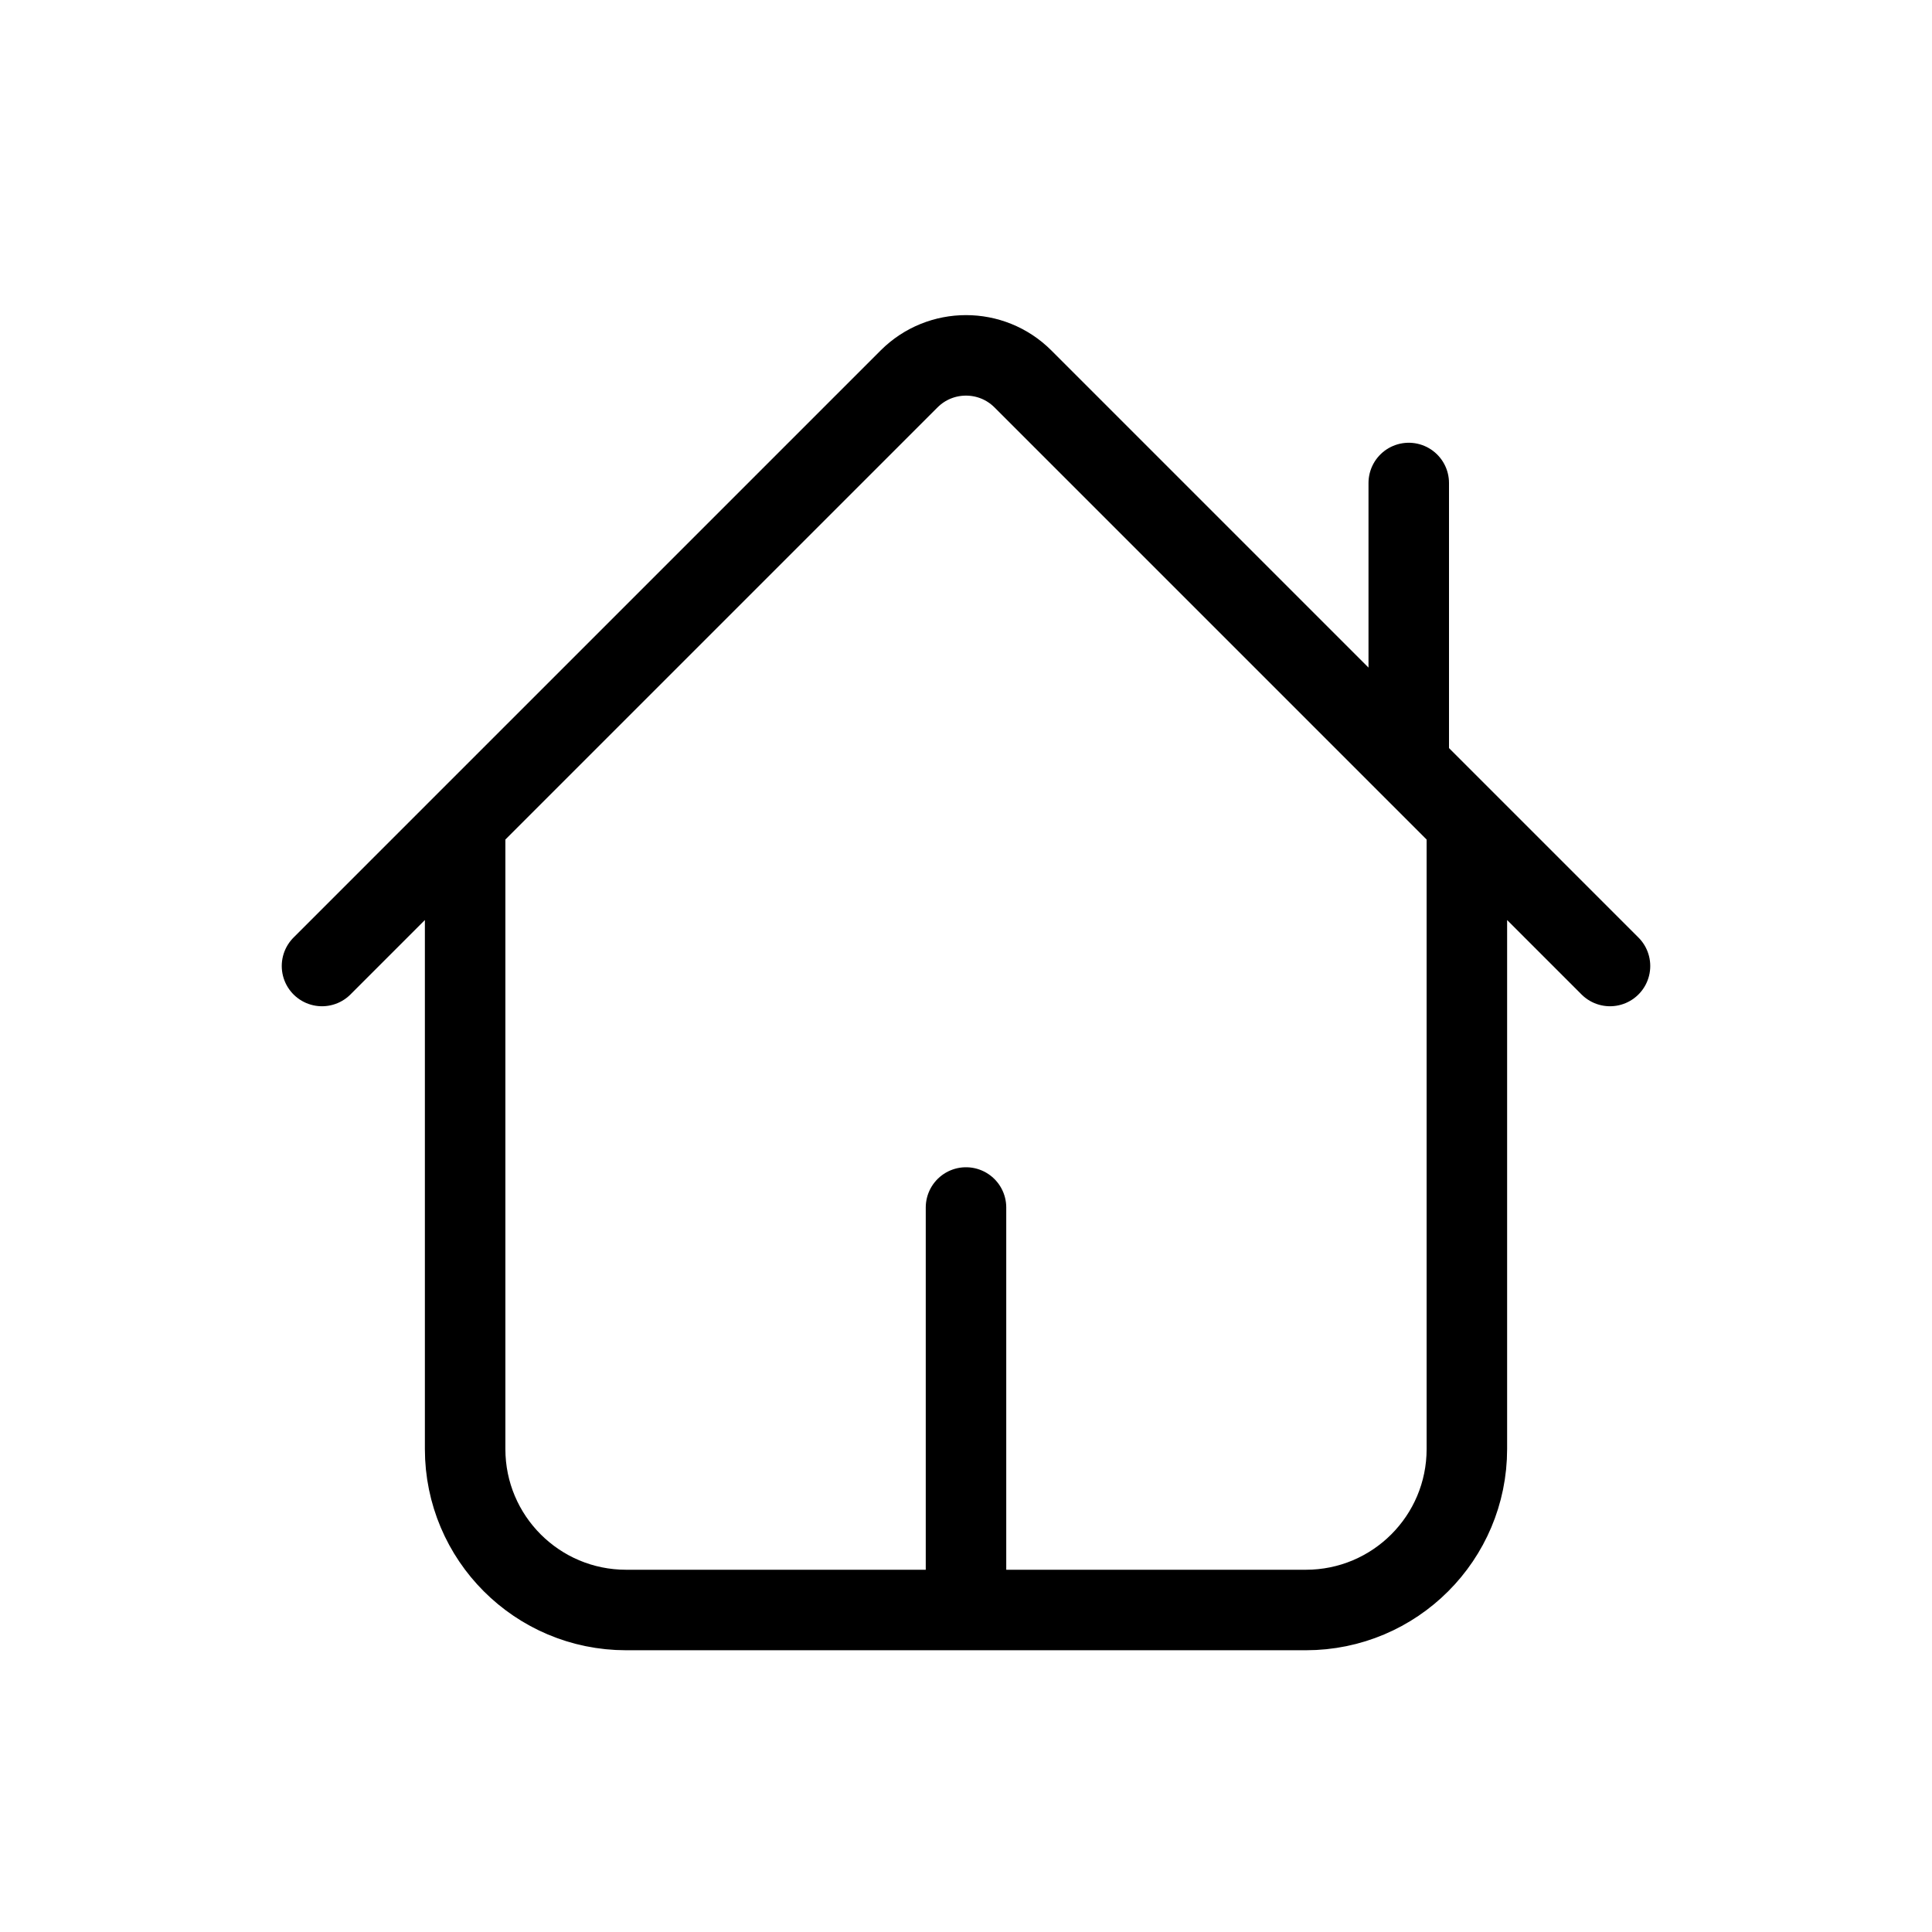
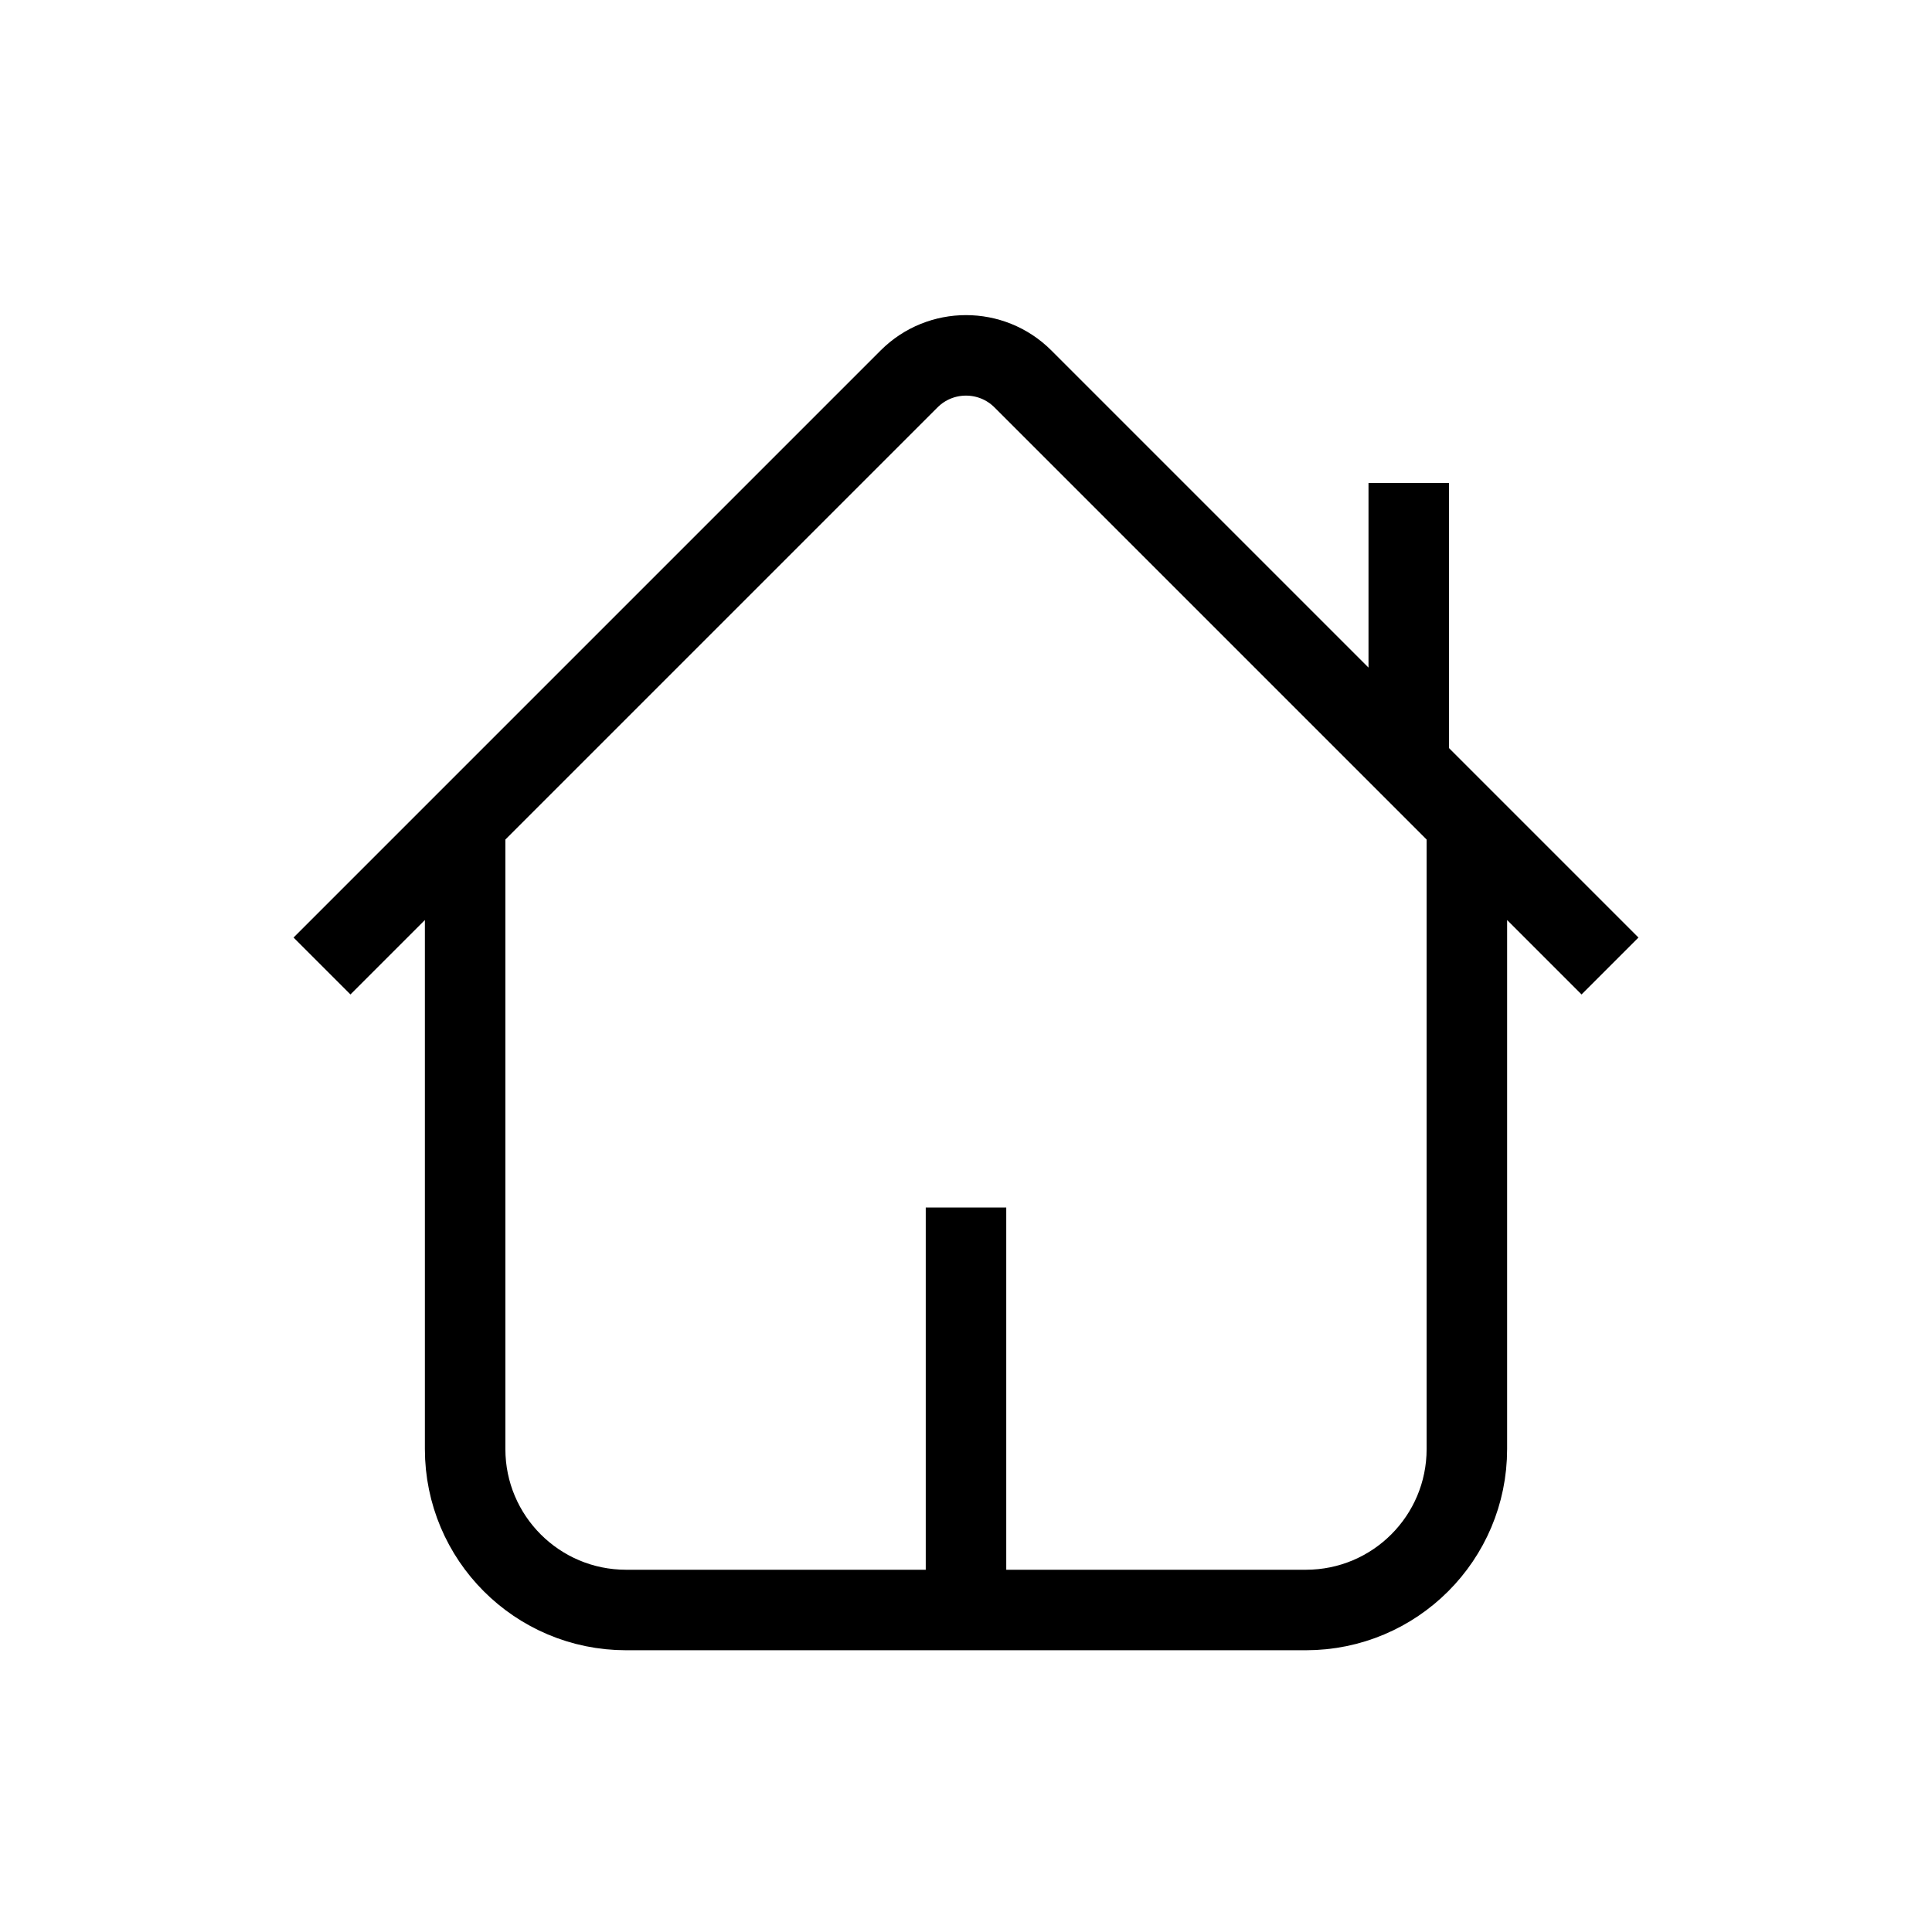
<svg xmlns="http://www.w3.org/2000/svg" width="800px" height="800px" viewBox="0 0 24 24" fill="none">
-   <path d="M5.778 10.222V18C5.778 19.105 6.673 20 7.778 20H12M5.778 10.222L11.293 4.707C11.683 4.317 12.317 4.317 12.707 4.707L17.5 9.5M5.778 10.222L4 12M18.222 10.222V18C18.222 19.105 17.327 20 16.222 20H12M18.222 10.222L20 12M18.222 10.222L17.5 9.5M17.5 9.5V6M12 20V15" stroke="currentColor" strokeWidth="2" stroke-linecap="round" stroke-linejoin="round" />
+   <path d="M5.778 10.222V18C5.778 19.105 6.673 20 7.778 20H12M5.778 10.222L11.293 4.707C11.683 4.317 12.317 4.317 12.707 4.707L17.5 9.5M5.778 10.222L4 12M18.222 10.222V18C18.222 19.105 17.327 20 16.222 20H12M18.222 10.222L20 12M18.222 10.222L17.5 9.5M17.5 9.5V6M12 20V15" stroke="currentColor" strokeWidth="2" strokeLinecap="round" strokeLinejoin="round" />
</svg>
